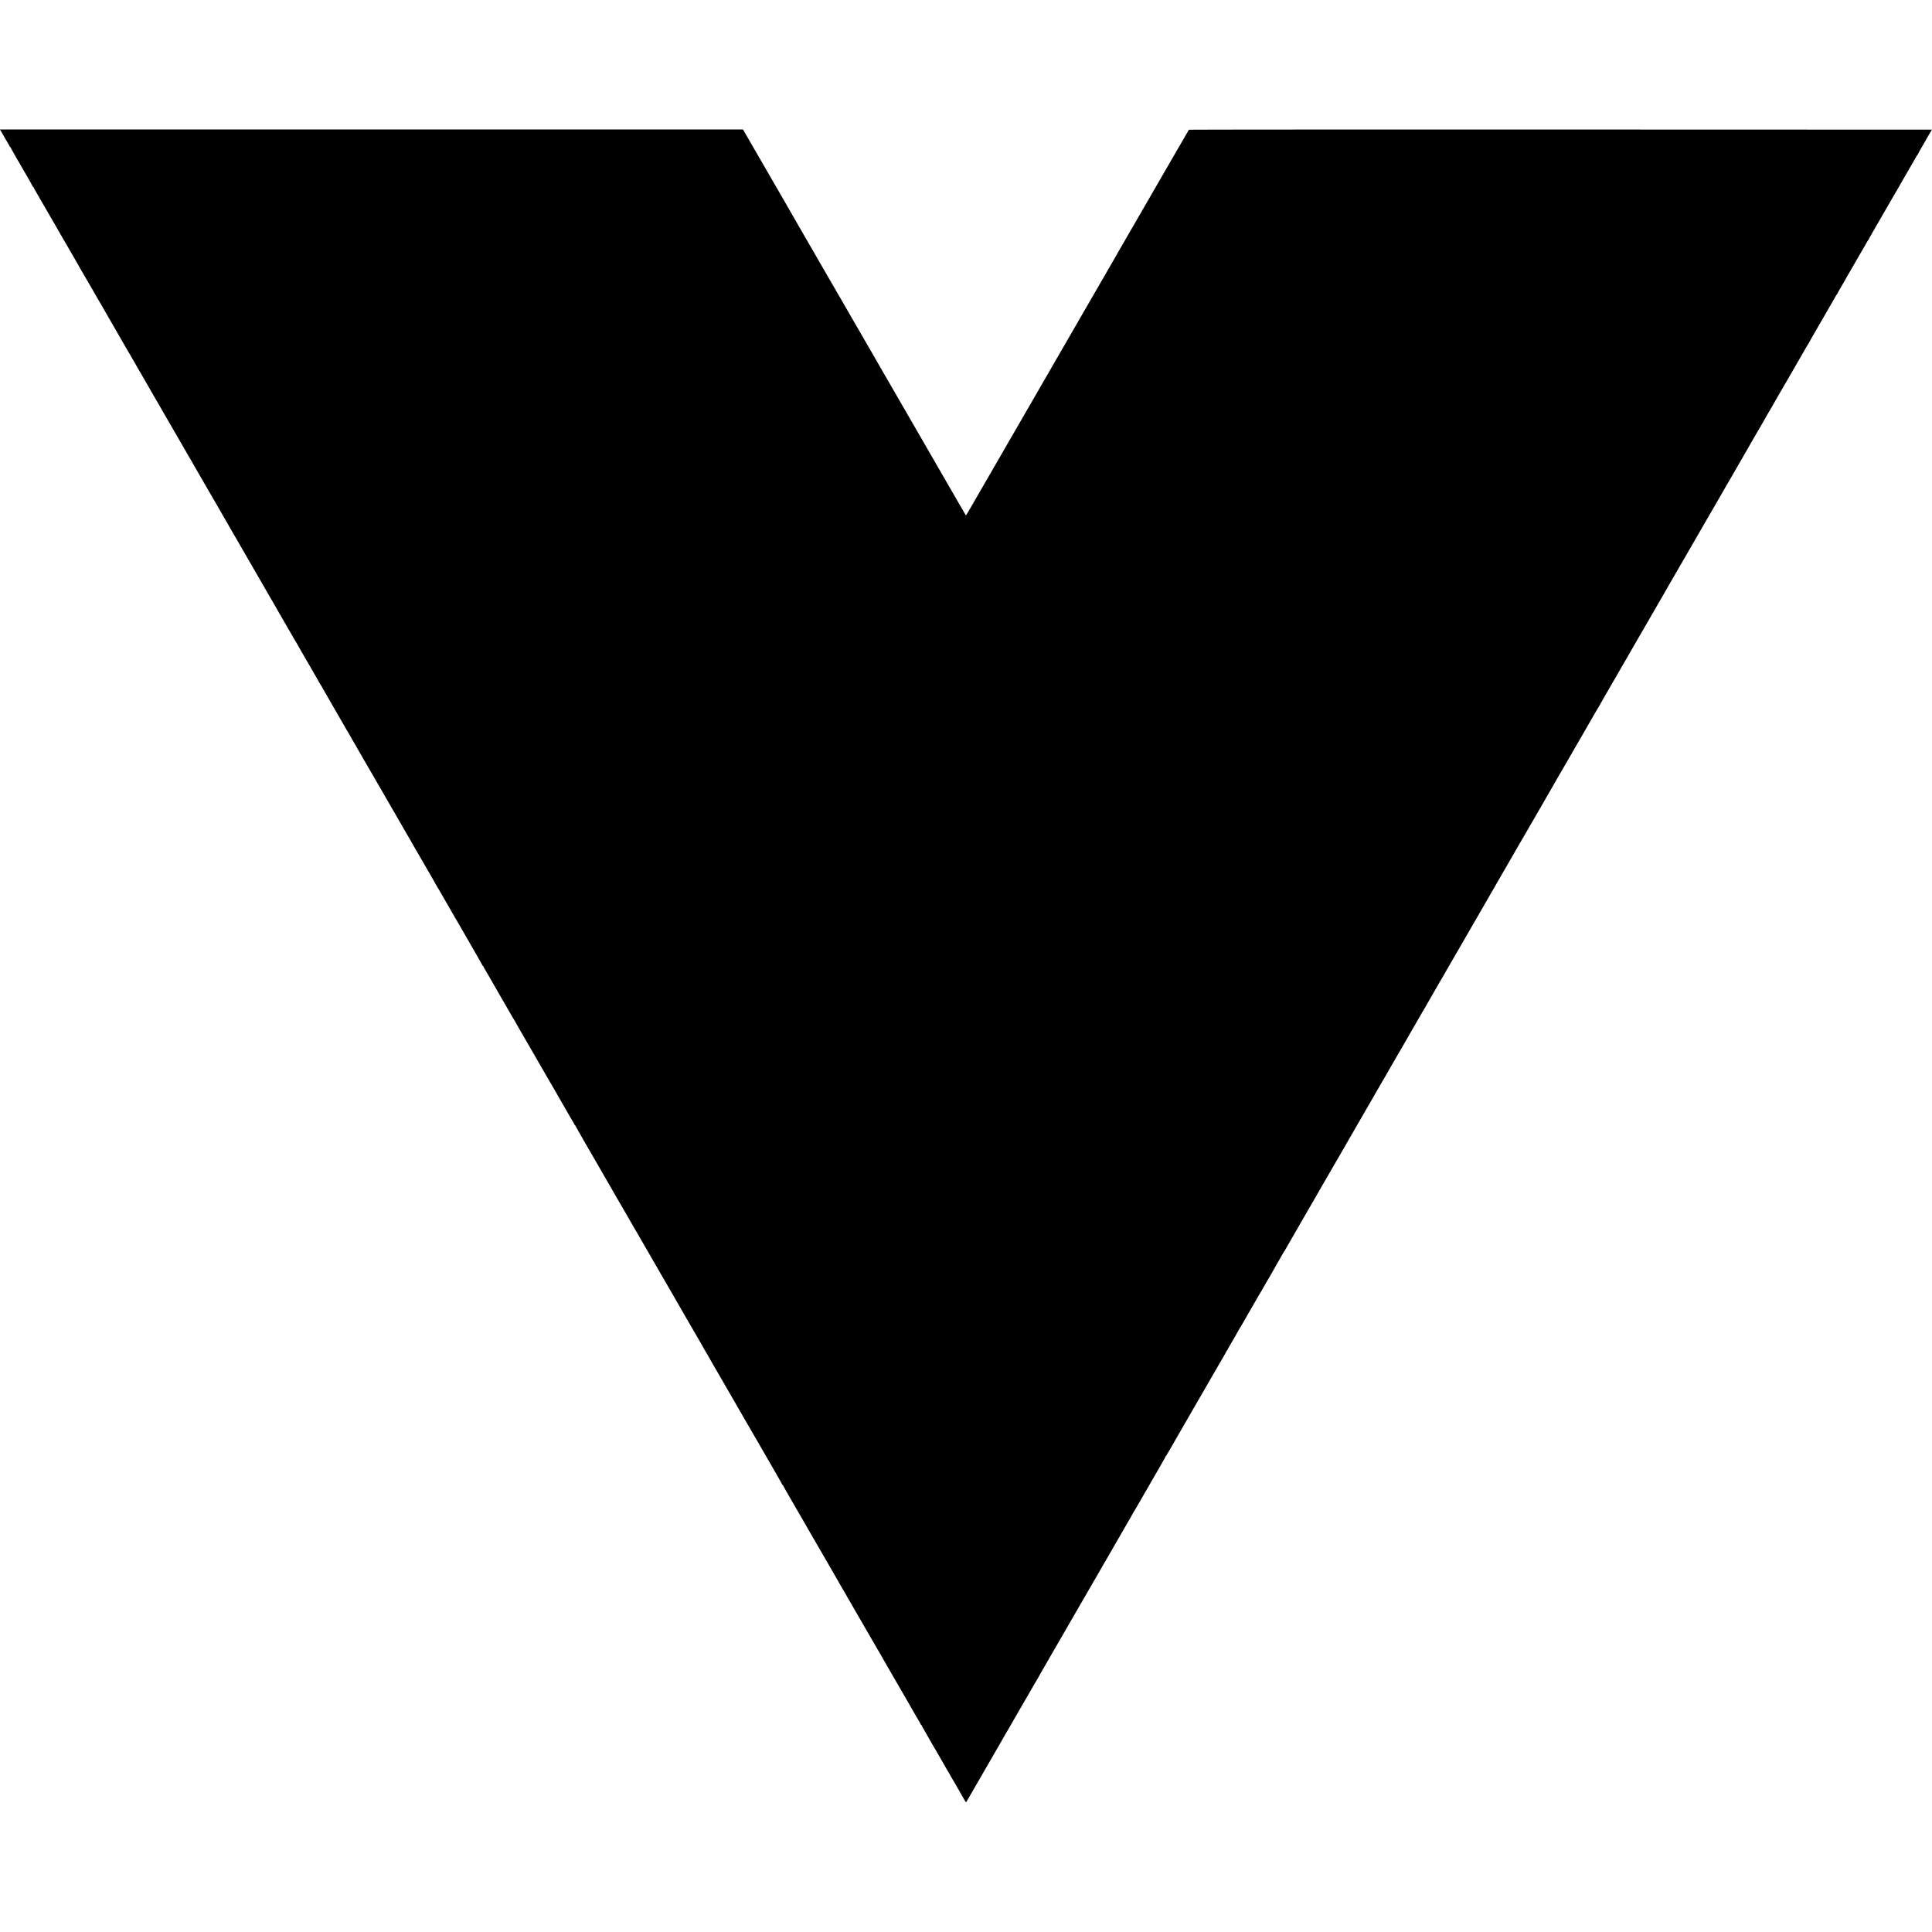
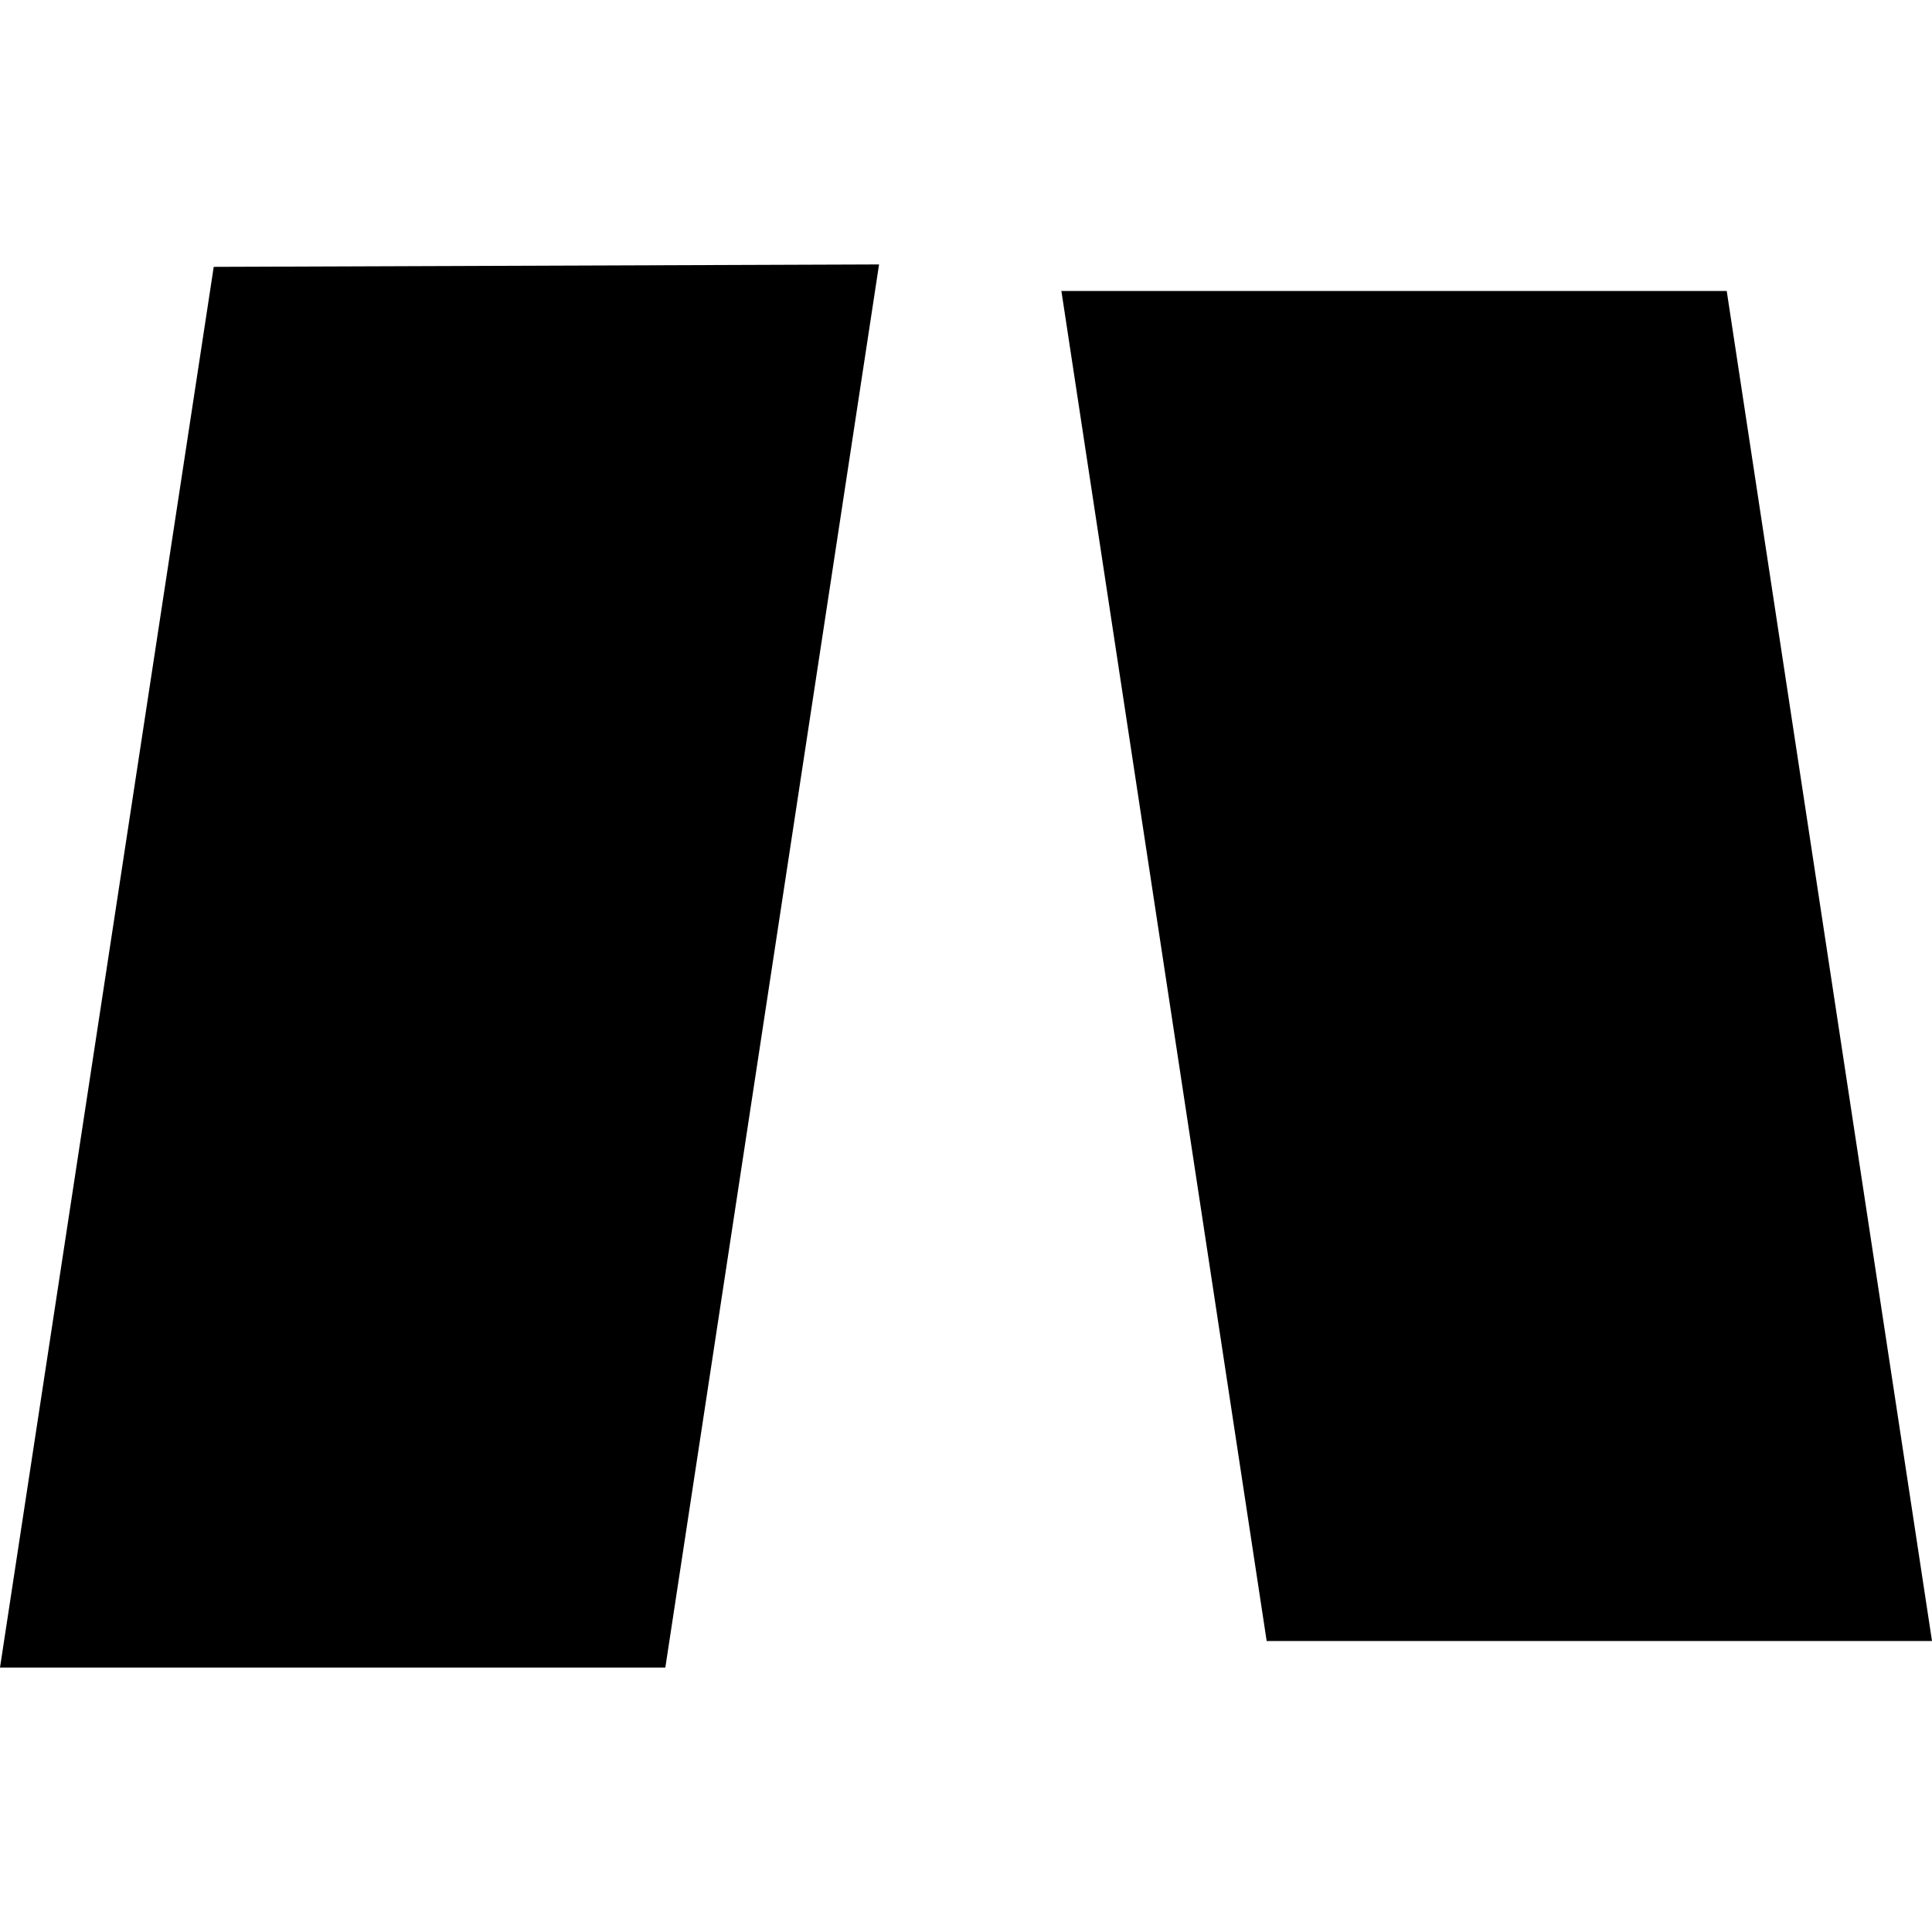
- <svg xmlns="http://www.w3.org/2000/svg" version="1.0" width="16pt" height="16pt" viewBox="0 0 16 16" preserveAspectRatio="xMidYMid meet">
-   <g transform="translate(0,16) scale(0.00032,-0.00032)" fill="#000000" stroke="none">
-     <path d="M18 46618 c45 -75 122 -207 122 -211 0 -2 25 -45 55 -95 30 -50 55 -96 55 -102 0 -5 5 -10 10 -10 6 0 10 -4 10 -9 0 -5 73 -135 161 -288 89 -153 173 -298 187 -323 14 -25 32 -57 41 -72 88 -149 187 -324 189 -335 2 -7 8 -13 13 -13 5 0 9 -4 9 -10 0 -5 46 -89 103 -187 175 -302 490 -846 507 -876 8 -16 20 -36 25 -45 28 -46 290 -498 339 -585 13 -23 74 -129 136 -236 61 -107 123 -215 137 -240 14 -25 29 -50 33 -56 5 -5 23 -37 40 -70 18 -33 38 -67 44 -75 11 -16 21 -33 63 -109 14 -25 29 -50 33 -56 4 -5 21 -35 38 -65 55 -100 261 -455 269 -465 4 -5 14 -21 20 -35 15 -29 41 -75 103 -180 24 -41 52 -88 60 -105 9 -16 57 -100 107 -185 112 -193 362 -626 380 -660 8 -14 23 -38 33 -55 11 -16 23 -37 27 -45 4 -8 26 -46 48 -85 23 -38 53 -90 67 -115 46 -81 64 -113 178 -310 62 -107 121 -210 132 -227 37 -67 56 -99 85 -148 16 -27 32 -57 36 -65 4 -8 15 -27 25 -42 9 -15 53 -89 96 -165 44 -76 177 -307 296 -513 120 -206 268 -463 330 -570 131 -227 117 -203 200 -348 36 -62 73 -125 82 -140 10 -15 21 -34 25 -42 4 -8 20 -37 36 -65 17 -27 38 -65 48 -82 49 -85 64 -111 87 -153 13 -25 28 -49 32 -55 4 -5 78 -134 165 -285 87 -151 166 -288 176 -305 10 -16 26 -43 35 -59 9 -17 125 -217 257 -445 132 -229 253 -441 270 -471 17 -30 45 -79 64 -108 18 -29 33 -54 33 -57 0 -2 20 -37 44 -77 24 -40 123 -212 221 -383 97 -170 190 -330 205 -355 16 -25 39 -65 53 -90 13 -25 81 -144 152 -265 70 -121 137 -238 150 -260 12 -22 37 -65 55 -95 18 -30 43 -73 55 -95 12 -22 48 -85 80 -140 77 -132 163 -280 190 -330 13 -22 71 -123 130 -225 59 -102 116 -199 126 -217 10 -17 29 -50 43 -72 15 -22 26 -43 26 -45 0 -2 27 -50 60 -106 33 -56 60 -103 60 -105 0 -2 55 -98 90 -155 8 -14 182 -316 239 -414 13 -22 45 -79 72 -124 27 -46 49 -86 49 -89 0 -2 14 -24 30 -48 16 -24 30 -46 30 -49 0 -5 74 -135 100 -176 5 -8 24 -42 43 -75 50 -88 58 -101 262 -455 104 -179 199 -345 213 -370 14 -25 28 -49 32 -55 4 -5 17 -26 28 -45 10 -19 62 -109 114 -200 114 -197 133 -230 170 -295 16 -27 33 -57 38 -65 17 -28 96 -165 103 -180 4 -8 16 -28 26 -45 10 -16 77 -131 148 -255 72 -124 181 -313 243 -420 62 -107 121 -209 131 -227 35 -62 323 -560 392 -678 38 -66 83 -145 100 -175 16 -30 33 -59 37 -65 4 -5 17 -27 29 -47 34 -61 56 -100 90 -156 17 -29 31 -55 31 -57 0 -2 17 -32 39 -67 21 -35 134 -229 251 -433 117 -203 235 -407 261 -451 27 -45 49 -85 49 -88 0 -4 8 -19 19 -34 15 -21 200 -341 309 -533 10 -19 33 -58 51 -87 17 -29 31 -54 31 -56 0 -2 25 -44 55 -94 30 -50 55 -95 55 -98 0 -4 6 -15 14 -23 7 -9 27 -41 43 -71 17 -30 170 -297 342 -594 171 -296 311 -542 311 -547 0 -5 5 -9 10 -9 6 0 10 -4 10 -10 0 -5 22 -47 49 -92 27 -46 58 -99 68 -118 24 -43 81 -140 93 -160 5 -8 66 -114 135 -235 69 -121 130 -227 135 -235 12 -21 259 -447 283 -490 10 -19 28 -47 38 -62 11 -14 19 -29 19 -32 0 -3 37 -69 83 -148 99 -170 305 -526 337 -583 13 -22 31 -53 41 -70 11 -16 22 -37 26 -45 7 -14 82 -146 103 -180 14 -24 181 -311 205 -355 13 -22 46 -80 75 -130 29 -49 64 -110 78 -135 14 -25 51 -88 82 -140 31 -52 59 -102 63 -110 4 -8 18 -33 31 -55 205 -353 284 -489 309 -535 17 -30 45 -78 62 -106 18 -28 36 -60 39 -72 4 -12 12 -22 17 -22 5 0 9 -4 9 -10 0 -5 109 -197 241 -427 133 -230 250 -431 259 -448 51 -90 222 -385 280 -485 37 -63 78 -135 92 -160 14 -25 67 -117 118 -205 51 -88 101 -175 111 -193 34 -58 55 -95 149 -257 51 -88 101 -173 110 -190 9 -16 76 -131 147 -255 72 -124 140 -241 151 -260 61 -108 281 -489 355 -615 38 -66 77 -133 87 -150 35 -63 91 -161 100 -175 14 -23 99 -169 128 -220 54 -97 135 -235 142 -245 4 -5 20 -32 35 -60 26 -48 238 -416 276 -480 10 -16 26 -46 37 -65 30 -53 382 -661 403 -695 10 -16 22 -37 26 -45 4 -8 26 -48 50 -88 24 -41 43 -75 43 -77 0 -2 22 -40 50 -85 27 -45 50 -84 50 -86 0 -3 38 -69 83 -147 84 -142 302 -520 340 -587 10 -19 34 -60 52 -90 18 -30 44 -75 57 -100 14 -25 45 -79 70 -120 25 -41 56 -96 70 -121 14 -25 77 -133 138 -240 62 -107 122 -210 132 -229 25 -43 310 -535 337 -581 11 -19 26 -45 34 -59 17 -32 238 -414 266 -460 11 -19 24 -41 28 -49 3 -7 75 -133 160 -278 84 -146 153 -269 153 -274 0 -5 5 -9 10 -9 6 0 10 -4 10 -10 0 -5 82 -150 181 -322 182 -314 201 -346 240 -415 12 -21 80 -139 152 -263 71 -124 141 -245 155 -270 14 -25 28 -49 32 -55 6 -8 145 -248 220 -380 37 -66 209 -362 229 -395 11 -19 24 -42 28 -49 4 -8 67 -118 140 -243 73 -125 133 -230 133 -233 0 -2 15 -28 33 -57 19 -29 47 -78 64 -108 17 -30 53 -93 79 -139 53 -90 82 -141 157 -272 82 -142 115 -199 381 -659 142 -245 268 -463 281 -485 12 -22 71 -125 132 -230 60 -104 172 -298 248 -430 76 -132 146 -253 156 -270 11 -16 22 -36 26 -44 3 -8 30 -54 60 -103 29 -49 53 -91 53 -93 0 -3 18 -34 40 -70 22 -36 40 -67 40 -69 0 -2 37 -66 81 -142 45 -77 98 -168 119 -204 20 -36 47 -81 58 -100 12 -19 27 -47 33 -62 6 -16 15 -28 20 -28 5 0 9 -4 9 -9 0 -6 63 -118 140 -251 77 -133 140 -243 140 -245 0 -2 18 -33 41 -70 22 -37 49 -83 60 -101 10 -19 29 -51 40 -71 25 -45 109 -189 126 -218 7 -11 17 -29 22 -40 6 -11 22 -38 35 -60 14 -22 37 -62 52 -90 14 -27 35 -62 45 -77 11 -14 19 -29 19 -32 0 -3 18 -35 40 -71 22 -36 40 -67 40 -69 0 -2 19 -35 42 -72 23 -38 55 -94 72 -124 26 -47 139 -244 171 -298 6 -9 21 -36 34 -60 28 -48 37 -51 51 -19 6 12 19 36 29 52 10 17 27 46 38 65 11 19 104 181 208 360 103 179 199 345 213 370 14 25 42 74 64 109 21 34 38 65 38 67 0 2 18 33 40 69 22 36 40 67 40 69 0 3 177 310 199 346 16 26 136 234 140 244 2 5 25 44 52 88 27 44 49 81 49 84 0 2 18 34 40 70 22 36 40 67 40 69 0 2 20 36 43 77 35 58 169 289 297 513 9 17 50 86 90 155 40 69 86 150 103 180 16 30 35 62 41 70 6 8 16 24 22 35 35 64 72 129 167 293 59 100 116 199 127 220 11 20 30 53 41 72 43 72 1070 1850 1121 1940 14 25 65 113 113 195 48 83 96 166 107 185 10 19 28 50 38 68 11 18 73 124 137 235 64 111 175 303 246 427 71 124 173 299 225 390 52 91 116 202 143 248 27 45 49 85 49 89 0 4 6 14 14 22 7 9 28 43 46 76 26 47 251 436 378 655 11 19 29 51 40 70 11 19 101 176 201 348 99 172 181 317 181 323 0 5 5 9 10 9 6 0 10 5 10 11 0 6 8 23 18 37 11 15 32 52 49 82 16 30 130 228 253 440 122 212 234 405 248 430 13 25 39 70 57 100 39 65 69 117 130 225 25 44 50 87 55 95 12 19 78 134 220 380 61 107 129 224 150 260 161 277 222 382 246 425 15 28 47 83 71 123 24 41 43 78 43 83 0 5 4 9 8 9 4 0 13 12 19 28 7 15 23 45 36 67 66 110 277 478 277 483 0 3 6 13 14 21 7 9 27 41 43 71 17 30 45 80 63 110 34 57 375 649 394 685 6 11 16 27 22 35 6 8 26 42 44 75 18 33 41 74 51 90 10 17 24 41 32 55 54 97 72 128 88 152 11 14 19 28 19 30 0 3 79 141 175 308 96 167 175 305 175 308 0 3 6 13 14 21 7 9 26 39 41 66 33 60 276 483 338 587 24 40 46 80 50 88 4 8 13 24 20 35 14 23 95 163 125 215 11 19 52 91 92 160 40 69 80 139 90 155 9 17 103 179 207 360 105 182 200 346 211 365 103 181 463 802 489 845 7 11 15 27 19 35 4 8 29 51 55 95 64 110 828 1433 848 1470 9 17 24 41 33 55 9 14 29 48 45 77 15 28 52 93 82 145 30 51 62 107 71 123 17 30 231 398 400 690 51 88 103 179 115 202 12 23 26 48 32 55 6 7 24 38 40 68 17 30 61 107 98 170 37 63 84 144 103 180 19 36 41 72 48 81 8 8 14 18 14 21 0 4 27 51 59 106 32 55 72 124 89 154 16 29 71 125 122 213 51 88 104 180 118 205 13 25 28 50 32 55 4 6 17 26 28 45 11 19 45 80 77 135 31 55 66 116 77 135 11 19 88 152 171 295 401 694 620 1072 650 1125 11 19 87 152 170 295 83 143 158 273 166 288 9 16 21 36 26 45 6 9 31 52 55 96 25 43 54 94 66 115 11 20 95 164 186 321 91 157 173 299 182 315 9 17 26 46 37 65 12 19 66 114 121 210 56 96 108 186 117 200 8 14 24 40 34 59 24 45 383 664 412 713 5 9 17 29 26 45 15 28 120 210 241 419 36 61 68 117 72 125 4 8 12 23 19 34 35 57 245 420 262 453 11 20 35 61 53 90 17 29 32 54 32 56 0 3 28 51 62 108 33 57 70 119 80 138 10 19 23 42 28 50 5 8 32 53 59 100 27 47 149 258 271 470 122 212 234 405 248 430 30 53 62 108 80 135 6 11 15 27 19 35 4 8 85 150 181 315 96 165 187 323 202 350 31 56 116 202 130 225 5 8 25 42 43 75 19 33 92 159 162 280 149 257 157 271 202 350 19 33 38 67 43 75 9 14 228 392 275 475 12 22 55 96 95 165 40 69 80 139 90 155 24 42 202 350 221 383 9 15 27 47 41 72 14 25 75 131 136 236 61 106 121 210 134 232 99 172 271 470 279 482 5 8 23 40 40 70 18 30 81 141 142 245 60 105 121 210 135 235 14 25 71 124 127 220 56 96 143 247 194 335 51 88 96 167 102 175 14 24 180 311 204 355 23 43 340 590 356 615 5 8 50 87 101 175 171 301 517 898 582 1008 25 43 46 81 46 83 0 2 12 23 27 47 14 23 40 67 56 97 16 30 35 62 42 70 7 8 15 22 18 30 4 8 20 38 37 65 16 28 33 57 37 65 6 12 111 196 143 250 5 8 55 95 112 193 57 98 113 195 126 215 12 20 27 46 32 57 6 11 14 27 20 35 5 8 76 130 156 270 80 140 165 287 187 325 23 39 52 90 66 115 13 25 30 52 37 61 8 8 14 18 14 21 0 4 41 77 92 165 50 87 175 302 276 478 101 176 208 360 236 408 28 49 67 117 86 152 19 35 41 70 48 77 6 6 12 15 12 19 0 7 124 224 167 291 12 21 23 40 23 42 0 2 21 40 46 83 26 43 55 92 64 109 54 95 327 568 354 614 19 30 45 75 59 100 71 128 82 145 89 148 4 2 8 8 8 13 0 5 42 82 94 172 311 538 496 858 518 897 14 25 40 70 58 100 18 30 42 71 53 90 10 19 79 139 152 265 73 127 142 246 153 265 10 19 43 76 72 125 29 50 63 108 75 130 65 116 80 140 87 143 4 2 8 8 8 12 0 8 114 212 140 250 6 8 14 24 20 35 5 11 54 97 108 190 l100 170 -9611 3 c-5286 1 -9614 -1 -9618 -5 -5 -6 -419 -719 -619 -1068 -89 -155 -267 -463 -323 -560 -38 -66 -81 -140 -95 -165 -31 -56 -263 -457 -526 -910 -110 -190 -224 -388 -254 -440 -29 -52 -61 -109 -71 -125 -23 -39 -243 -420 -268 -465 -11 -19 -204 -352 -428 -740 -224 -388 -477 -826 -563 -975 -85 -148 -185 -322 -222 -385 -37 -63 -120 -207 -185 -320 -65 -113 -177 -306 -248 -430 -72 -124 -172 -297 -222 -385 -51 -88 -142 -245 -202 -350 -131 -226 -247 -427 -408 -705 -65 -113 -249 -432 -410 -710 -160 -278 -388 -673 -506 -877 -118 -205 -216 -373 -219 -373 -3 0 -52 82 -109 183 -58 100 -144 250 -192 332 -95 164 -402 696 -647 1120 -85 149 -228 396 -317 550 -212 365 -982 1700 -1008 1745 -10 19 -43 76 -72 125 -29 50 -64 110 -77 135 -14 25 -63 110 -110 190 -47 80 -96 165 -110 190 -14 25 -99 171 -188 325 -89 154 -174 300 -188 325 -13 25 -64 113 -112 195 -48 83 -140 242 -205 355 -65 113 -183 317 -263 454 -79 137 -152 264 -163 282 -50 89 -335 583 -354 614 -12 19 -34 58 -50 85 -15 28 -129 226 -253 440 -124 215 -235 408 -247 430 -12 22 -69 121 -127 220 -58 99 -226 389 -373 645 -148 256 -324 561 -392 678 -67 117 -134 232 -147 255 -13 23 -33 59 -46 80 l-22 37 -9615 0 -9615 0 20 -32z" />
-   </g>
+ <svg xmlns="http://www.w3.org/2000/svg" id="レイヤー_1" data-name="レイヤー 1" width="16" height="16" viewBox="0 0 16 16">
+   <polygon points="1.77 2.21 7.28 2.19 5.51 13.81 0 13.81 1.77 2.21" />
+   <polygon points="16 13.59 10.49 13.59 8.79 2.41 14.3 2.41 16 13.59" />
</svg>
